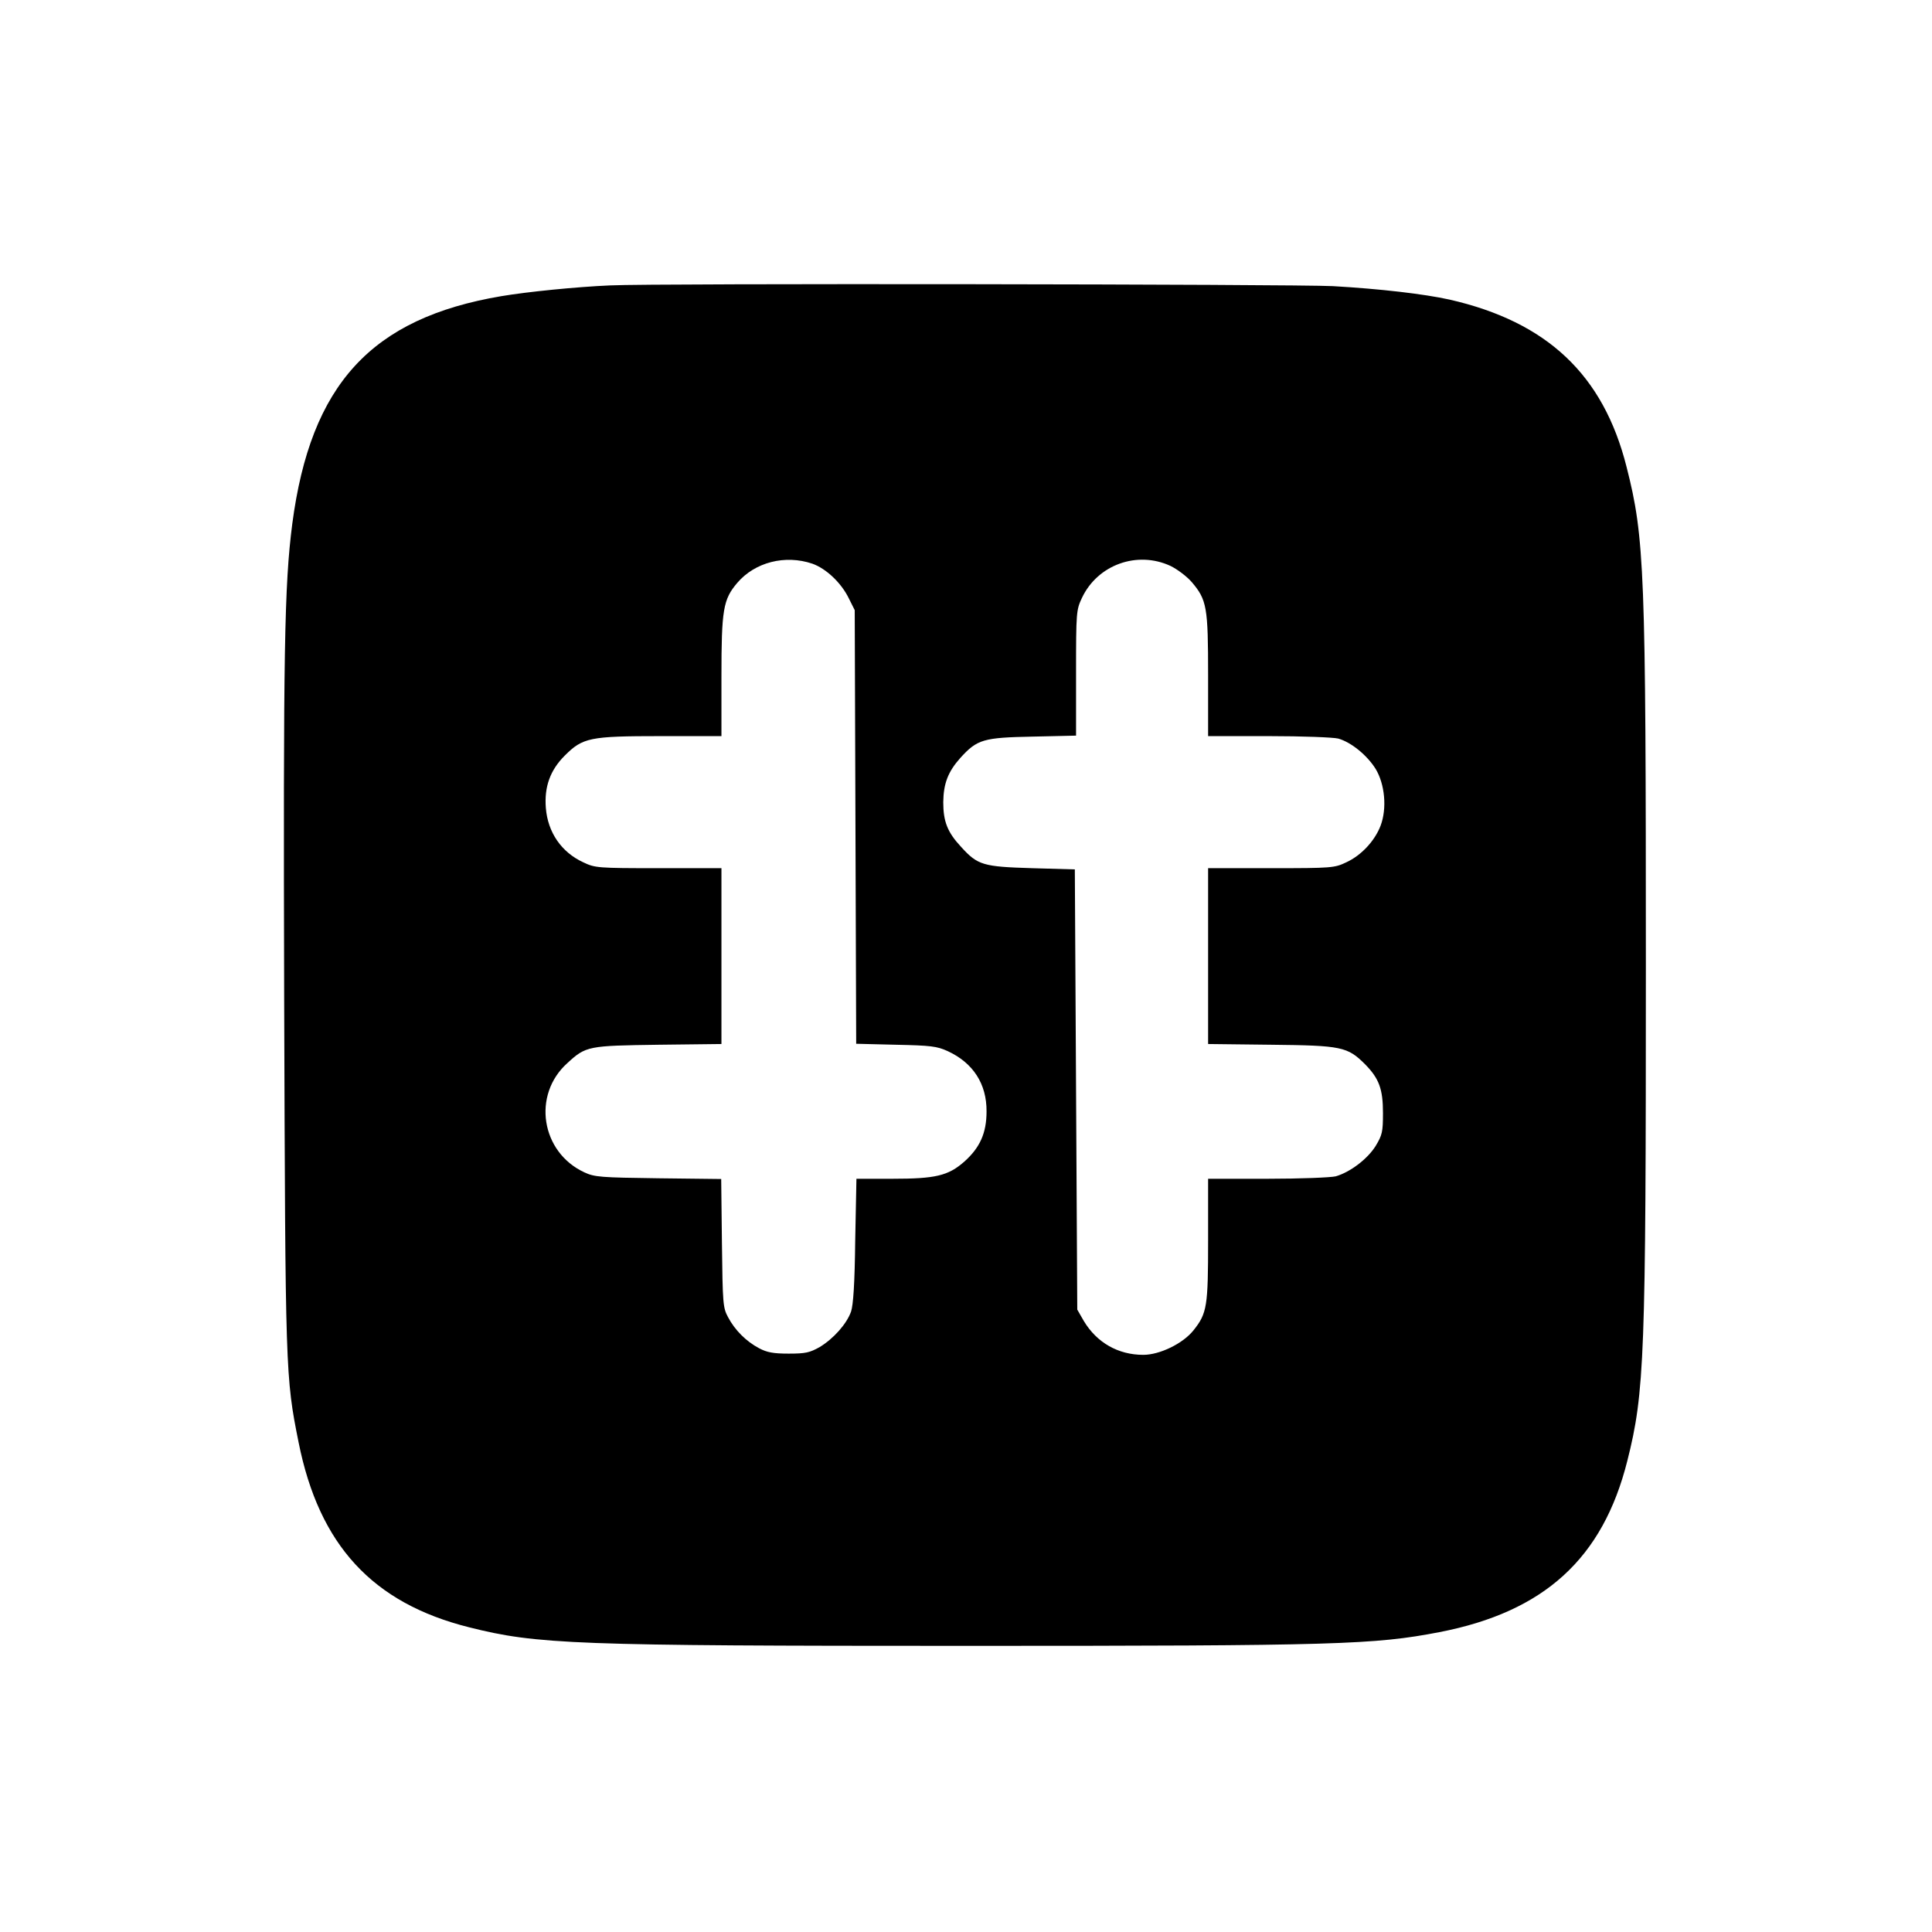
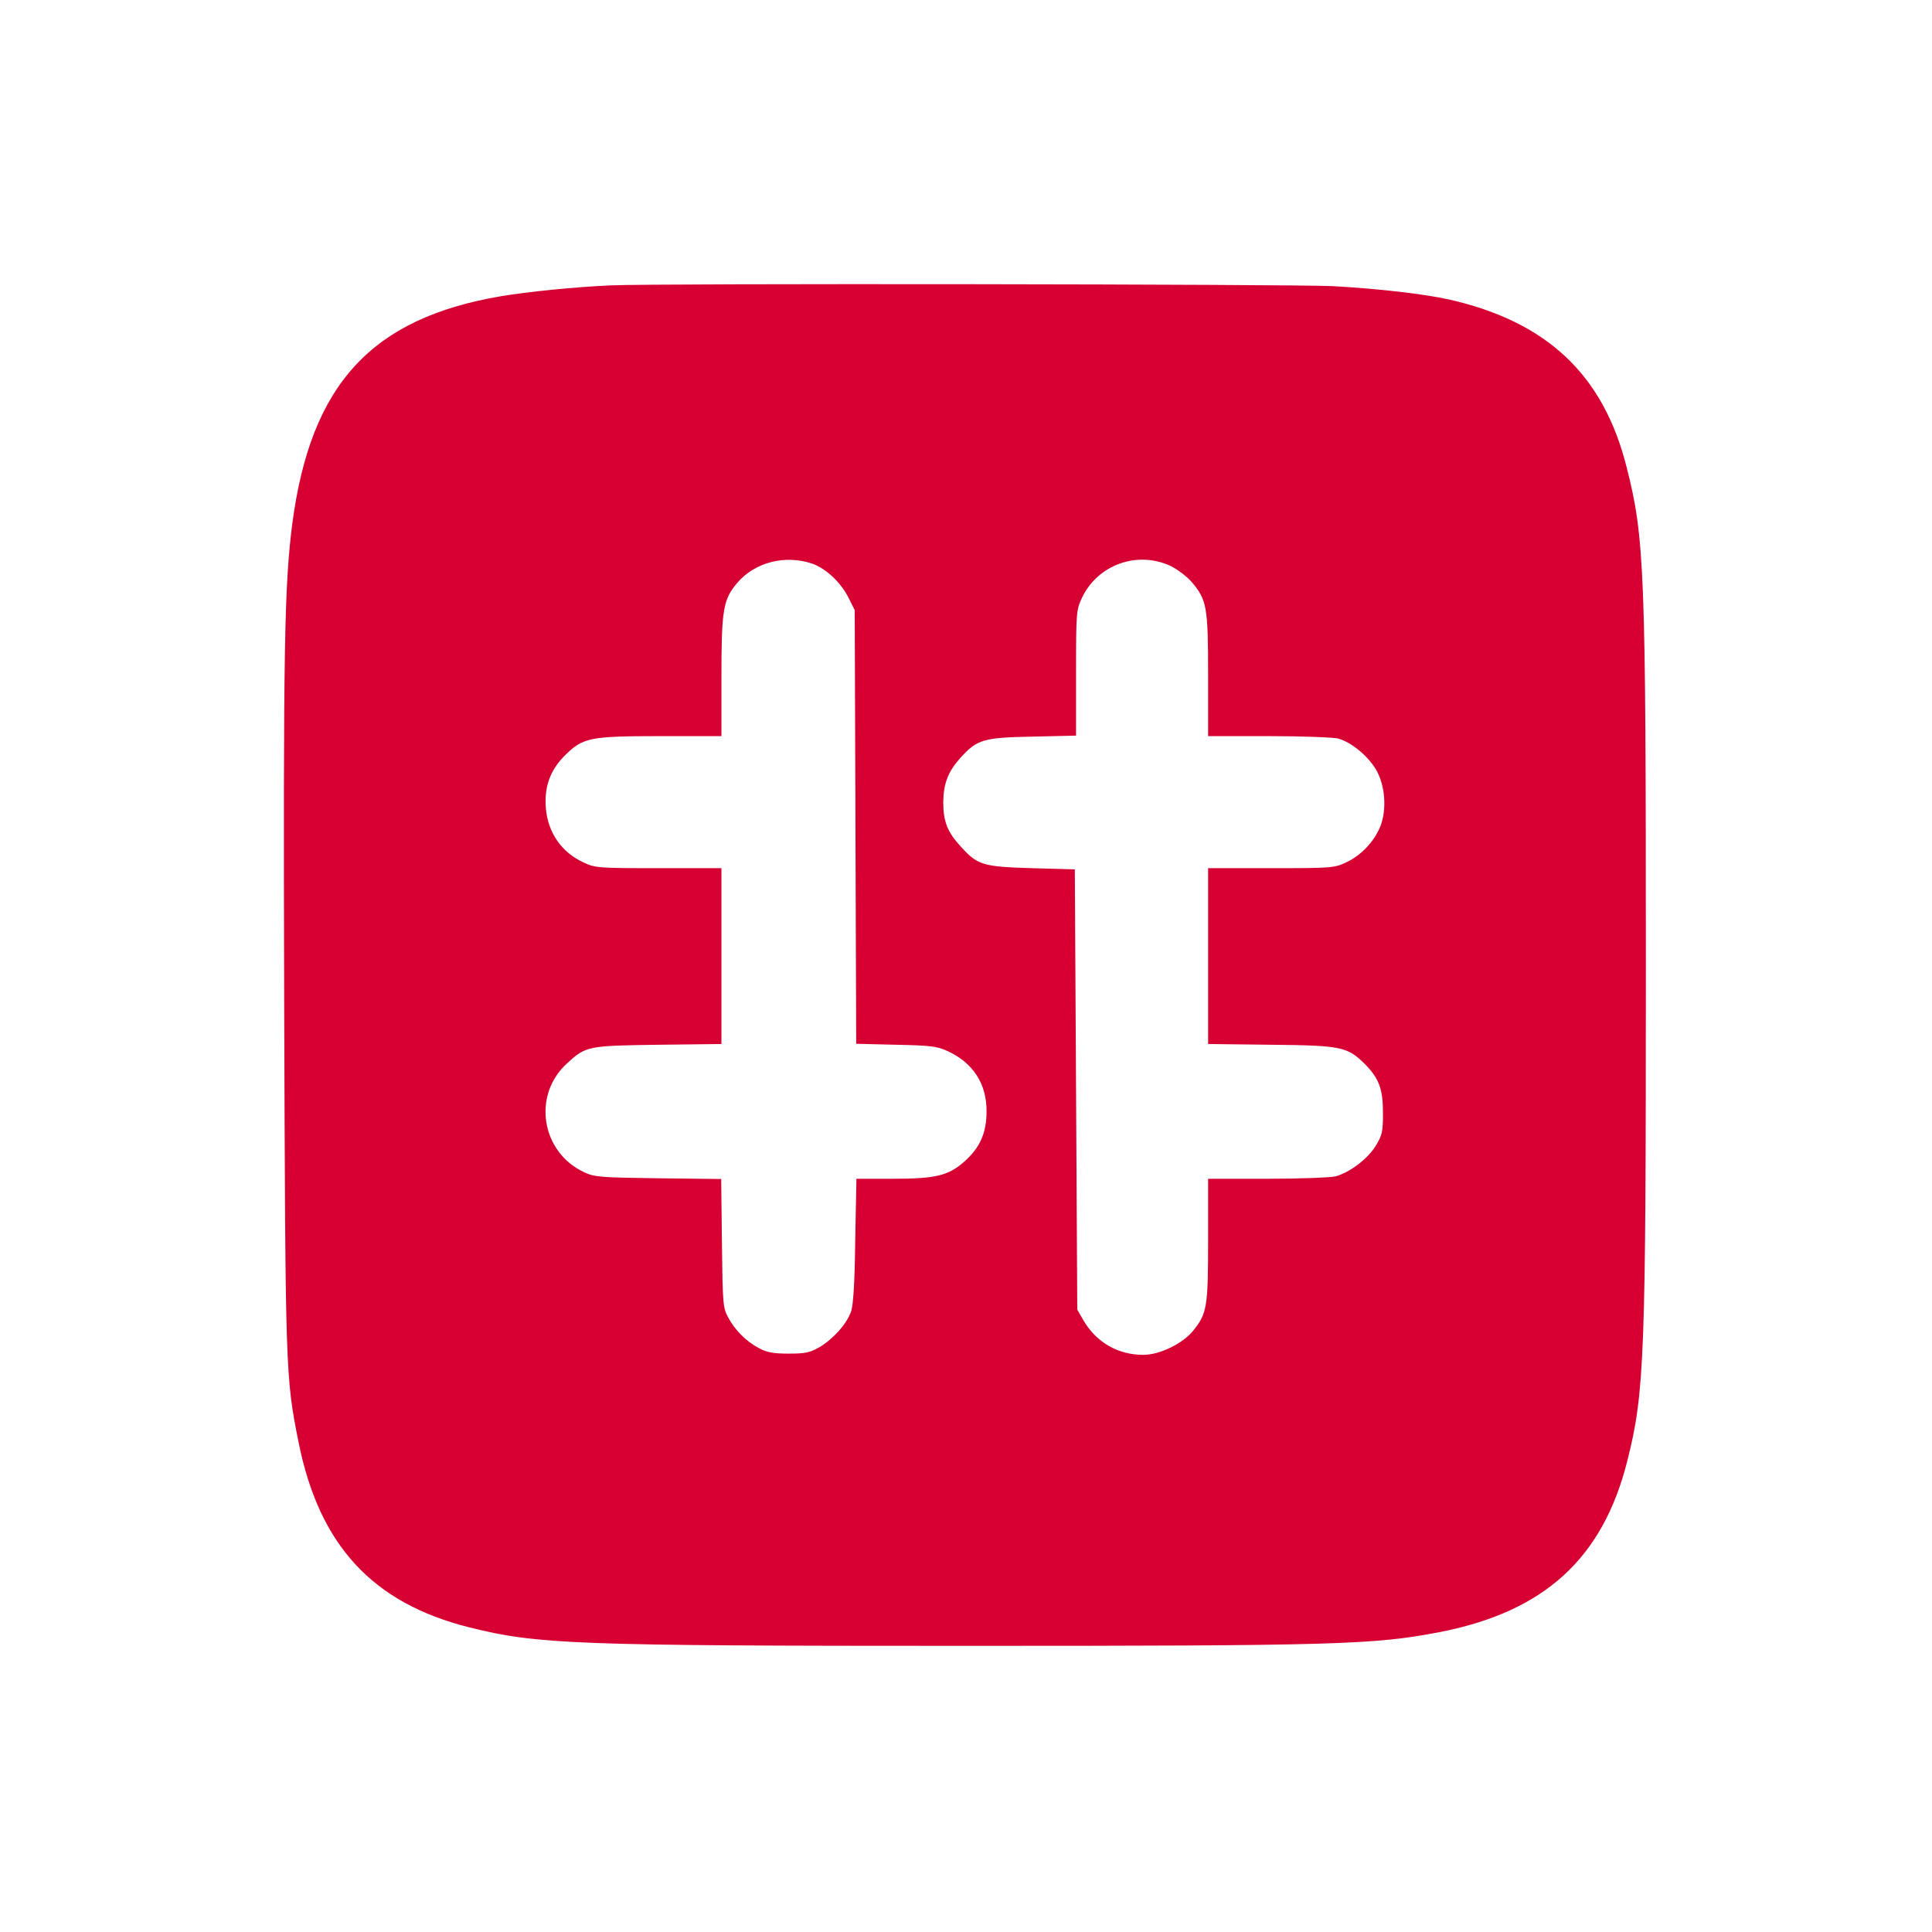
<svg xmlns="http://www.w3.org/2000/svg" version="1.0" width="790pt" height="790pt" viewBox="0 0 790 790" preserveAspectRatio="xMidYMid meet">
-   <g transform="translate(0,790) scale(0.1,-0.1)" fill="#000000" stroke="none">
+   <g transform="translate(0,790) scale(0.1,-0.1)" fill="#d70032" stroke="none">
    <path d="M2495 6733 c-139 -6 -338 -26 -445 -44 -532 -90 -780 -360 -855 -932 -32 -249 -37 -511 -33 -1947 5 -1523 5 -1539 59 -1808 84 -420 302 -657 697 -756 278 -70 427 -76 2037 -76 1514 0 1665 5 1930 56 430 83 669 302 769 700 71 281 76 426 76 2024 0 1617 -5 1751 -79 2041 -95 377 -325 593 -724 684 -104 23 -284 44 -477 55 -151 8 -2779 12 -2955 3z m827 -1138 c56 -20 118 -78 149 -142 l24 -48 3 -887 3 -886 162 -4 c143 -3 168 -6 212 -26 104 -48 160 -134 159 -247 0 -88 -27 -148 -91 -205 -66 -58 -118 -70 -294 -70 l-147 0 -5 -252 c-2 -177 -8 -264 -17 -291 -18 -51 -72 -111 -128 -145 -41 -23 -58 -27 -127 -27 -63 0 -89 5 -121 22 -53 28 -99 74 -127 127 -21 39 -22 55 -25 303 l-3 262 -257 3 c-236 3 -261 5 -302 24 -178 82 -215 317 -70 447 76 70 85 71 373 75 l257 3 0 360 0 359 -257 0 c-249 0 -260 1 -308 24 -89 41 -145 122 -153 222 -7 87 18 155 77 214 74 74 102 80 393 80 l248 0 0 243 c0 275 7 316 65 384 72 84 195 116 307 78z m1464 -9 c27 -13 66 -42 87 -66 62 -73 67 -102 67 -382 l0 -248 248 0 c139 0 263 -5 284 -10 53 -15 118 -68 153 -124 38 -63 47 -162 20 -233 -24 -62 -79 -121 -140 -149 -48 -23 -59 -24 -307 -24 l-258 0 0 -359 0 -360 258 -3 c288 -3 312 -8 384 -80 57 -58 73 -101 73 -199 0 -78 -3 -90 -30 -135 -33 -53 -104 -107 -163 -124 -21 -5 -145 -10 -279 -10 l-243 0 0 -249 c0 -273 -4 -301 -60 -371 -43 -54 -138 -100 -205 -100 -103 0 -190 50 -243 138 l-27 47 -5 900 -5 900 -175 5 c-200 6 -222 12 -290 87 -56 60 -73 104 -73 183 1 77 20 125 70 181 69 76 94 83 296 87 l177 4 0 256 c0 249 1 258 24 307 64 136 226 194 362 131z" />
  </g>
</svg>
